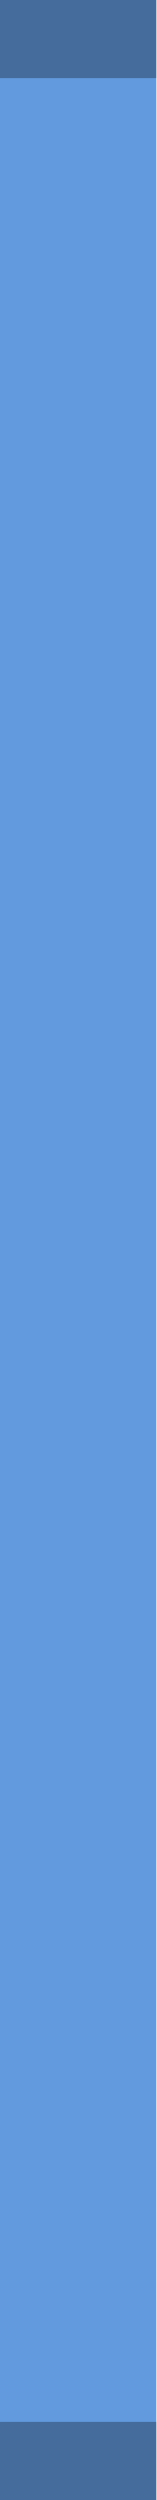
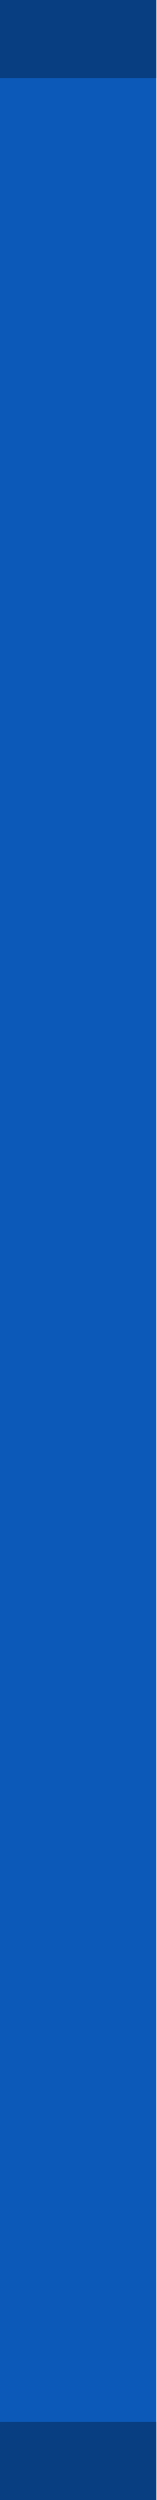
<svg xmlns="http://www.w3.org/2000/svg" id="svg6" version="1.1" viewBox="0 0 2 32" height="32" width="2">
  <defs id="defs10" />
-   <rect fill="#E0E0E0" style="fill:#629ade;fill-opacity:1" id="rect2" height="32" width="2" />
+   <rect fill="#E0E0E0" style="fill:#0c59b8;fill-opacity:1" id="rect2" height="32" width="2" />
  <rect style="fill:#000000;fill-opacity:1;opacity:0.3" fill="#FFFFFF" fill-opacity="0.4" id="rect4" height="1" width="2" />
  <rect width="2" height="1" fill="#FFFFFF" fill-opacity="0.4" id="rect166-3" style="opacity:0.3;fill:#000000;fill-opacity:1;stroke-width:0.25" x="0" y="31" />
</svg>
